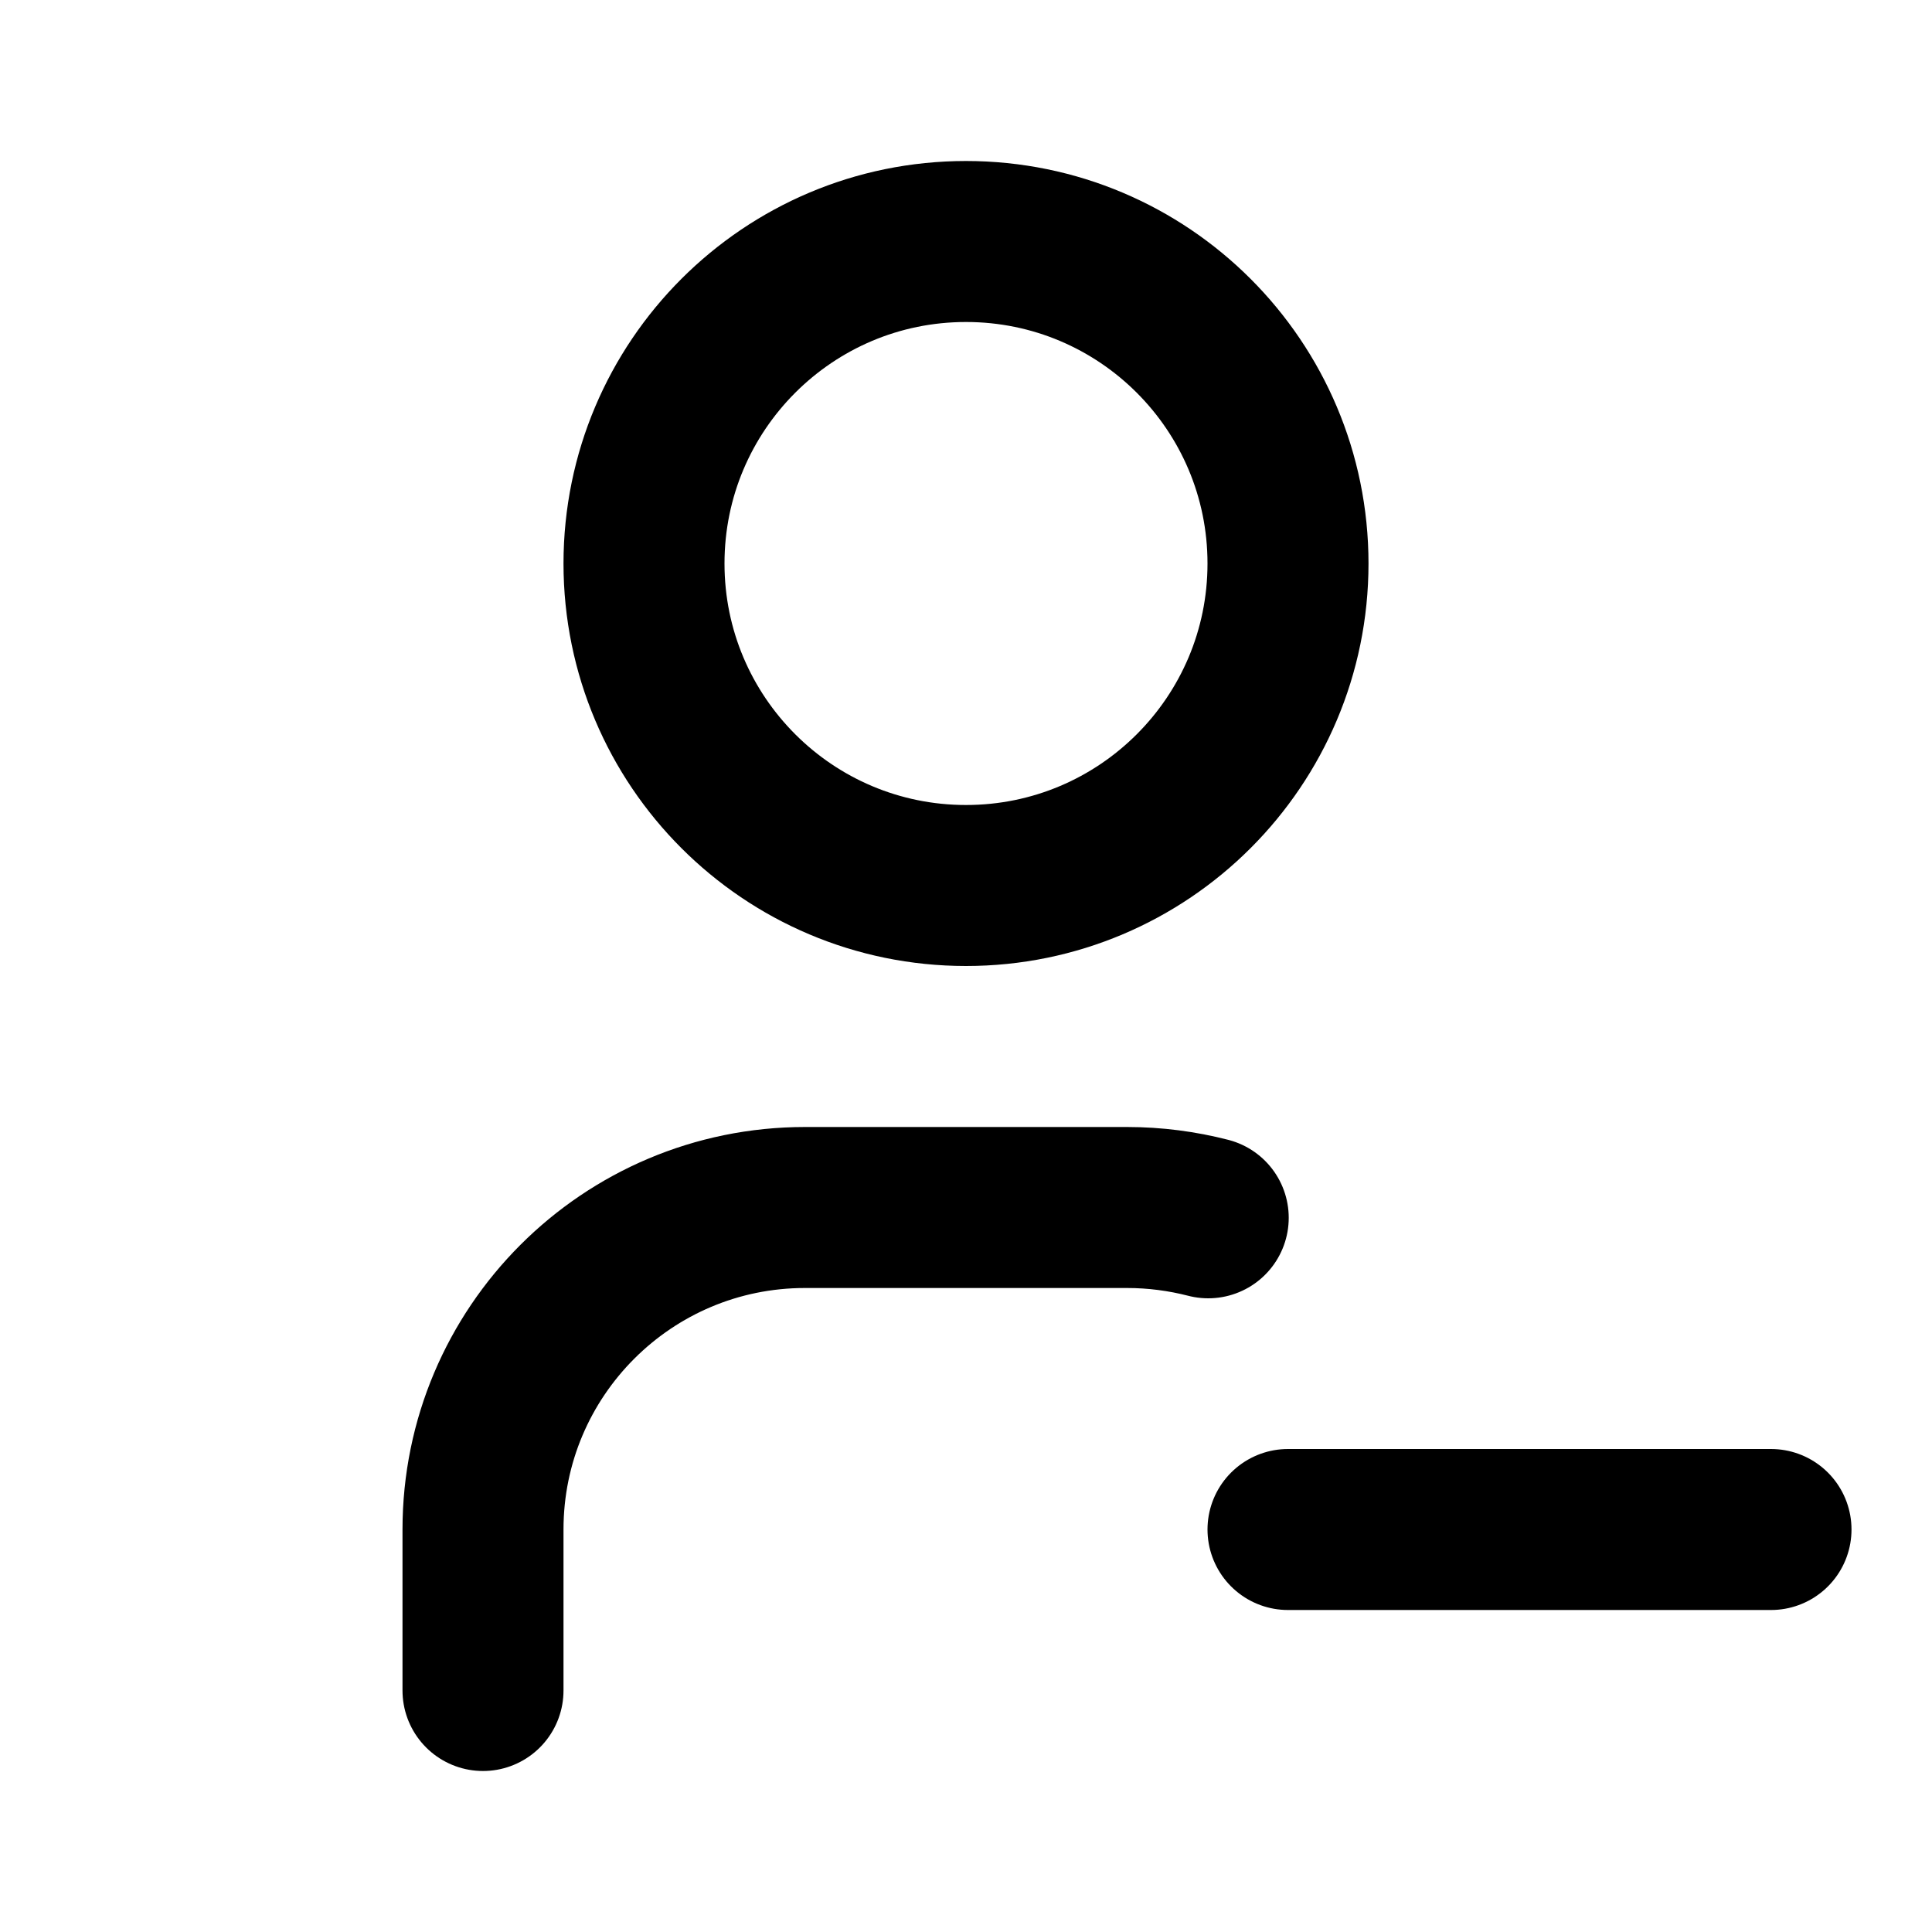
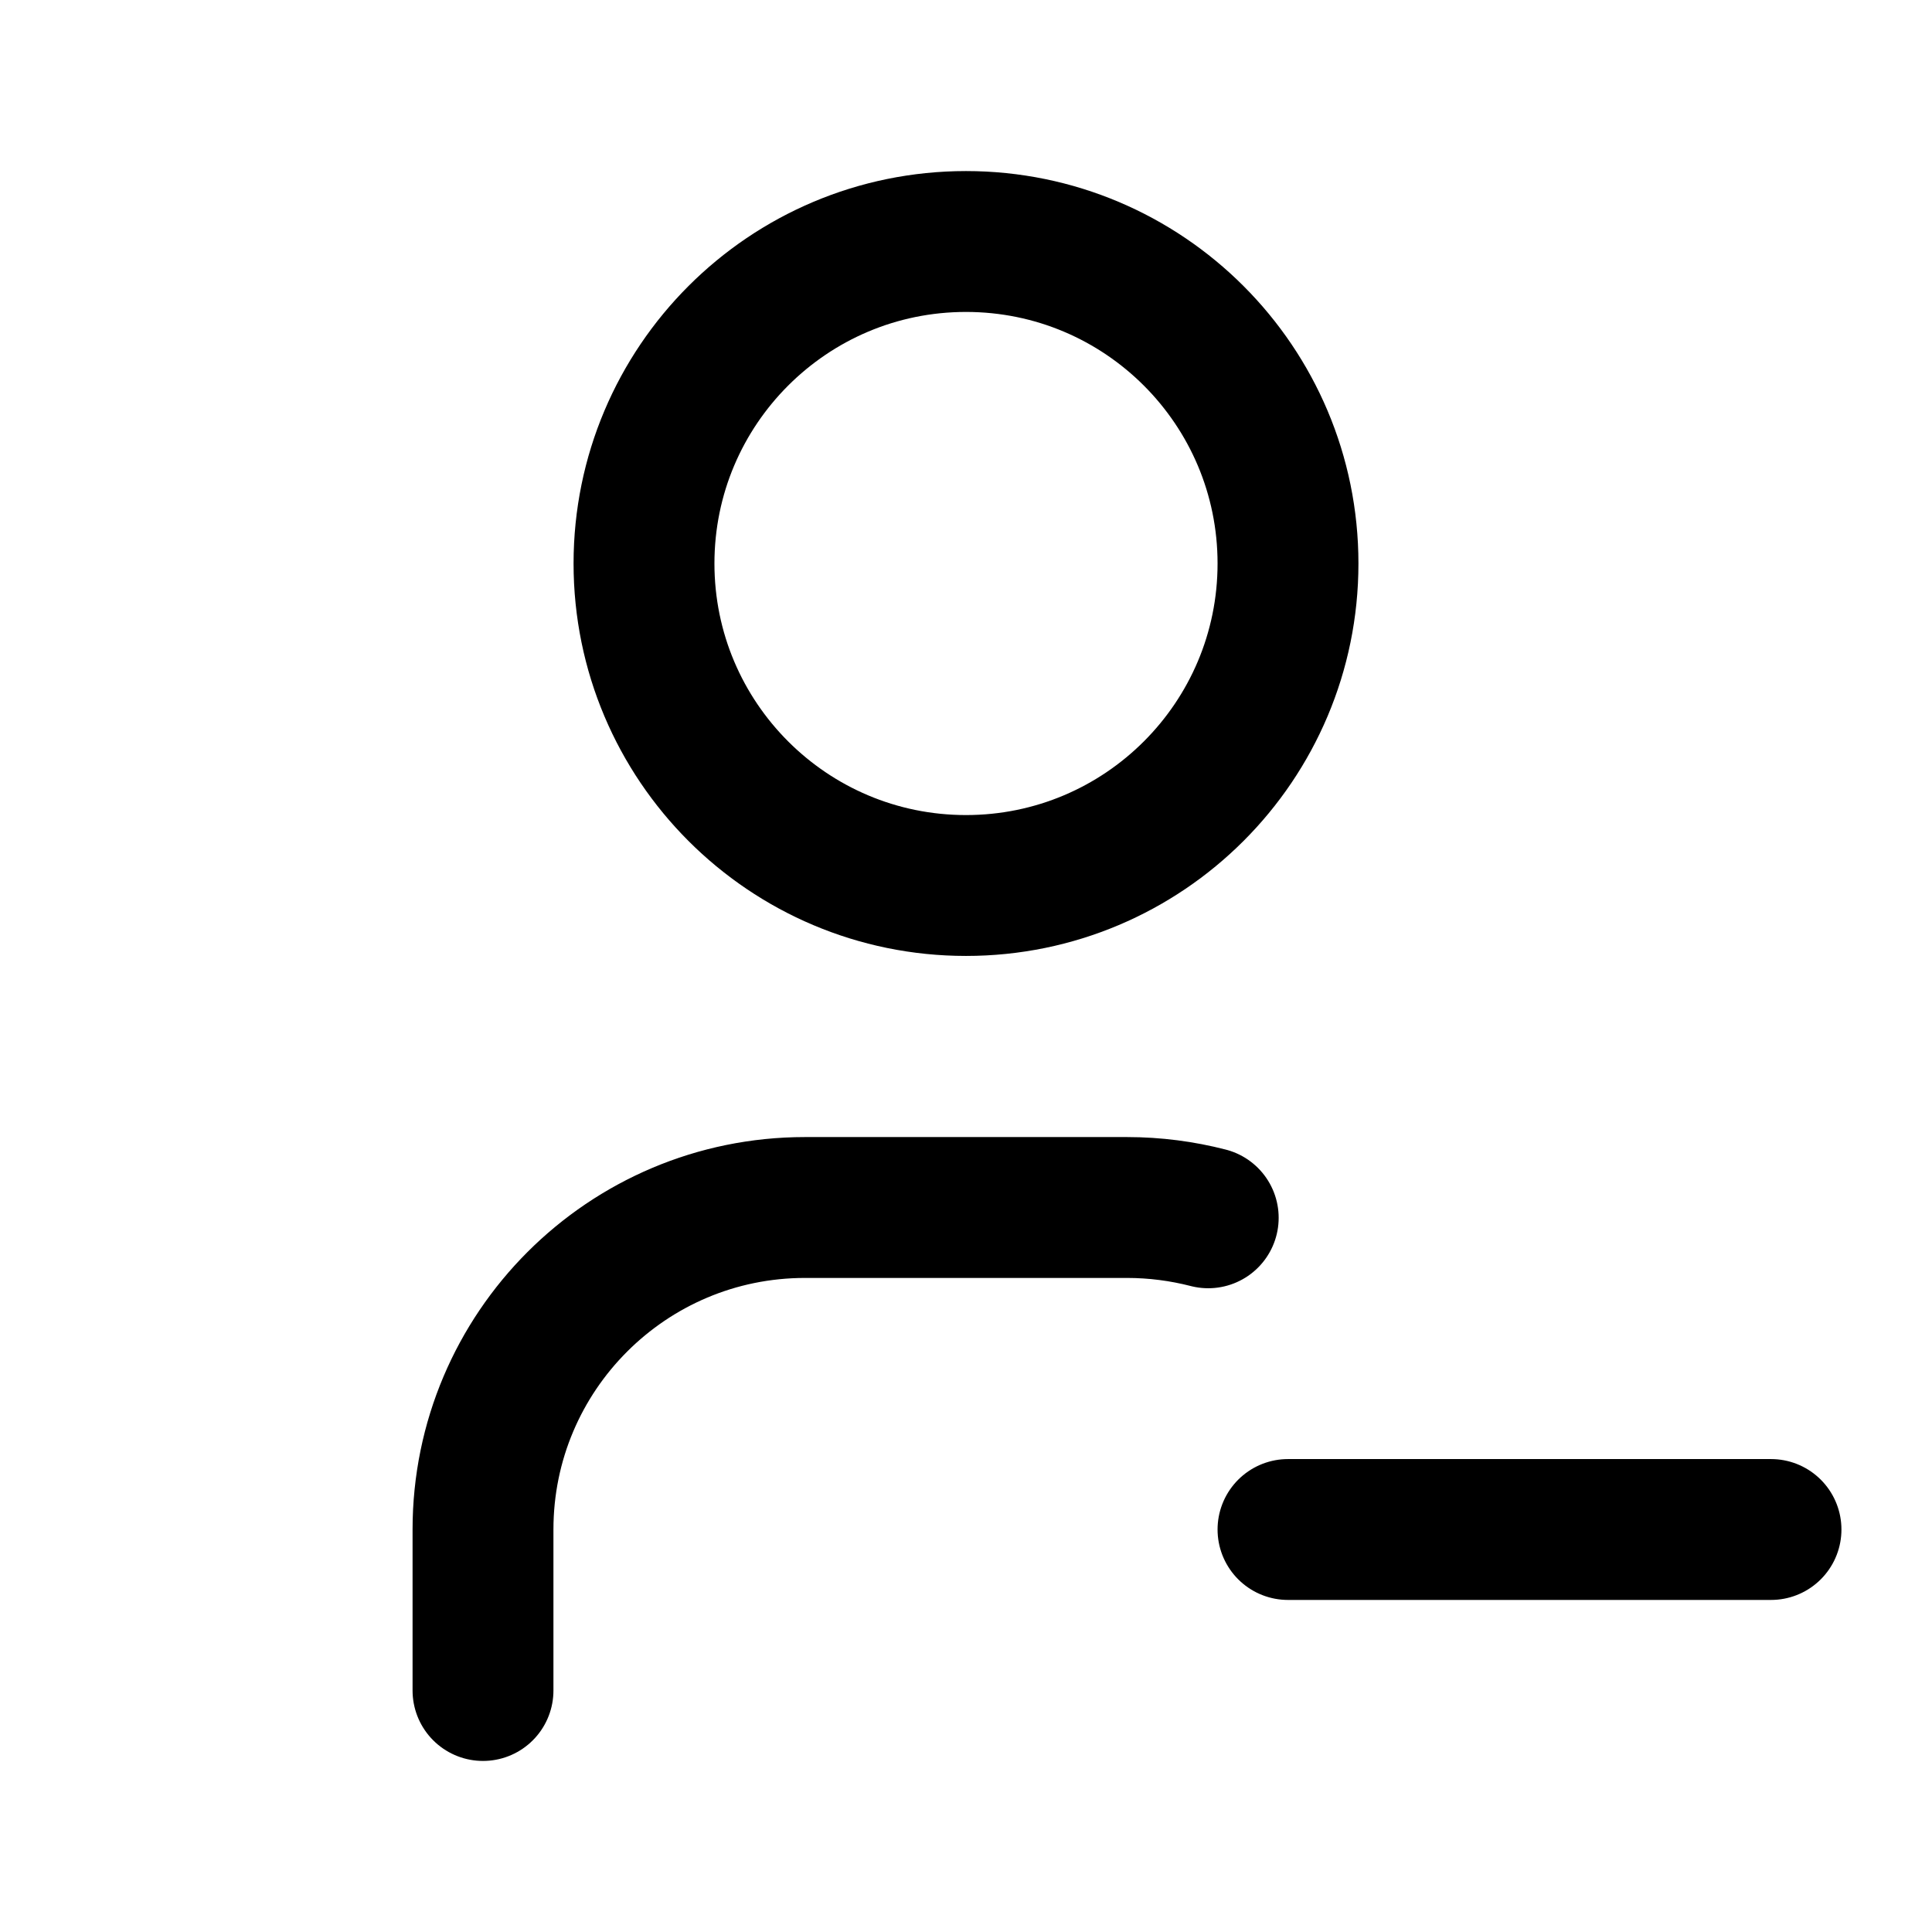
- <svg xmlns="http://www.w3.org/2000/svg" width="24" height="24" viewBox="0 0 24 24" fill="none" stroke="currentColor" stroke-width="2" stroke-linecap="round" stroke-linejoin="round" class="icon icon-tabler icons-tabler-outline icon-tabler-user-minus">
+ <svg xmlns="http://www.w3.org/2000/svg" width="24" height="24" viewBox="0 0 24 24" fill="none" stroke="currentColor" stroke-width="1.75" stroke-linecap="round" stroke-linejoin="round" class="icon icon-tabler icons-tabler-outline icon-tabler-user-minus">
  <path stroke="none" d="M0 0h24v24H0z" fill="none" />
  <path d="M8 7a4 4 0 1 0 8 0a4 4 0 0 0 -8 0" />
  <path d="M6 21v-2a4 4 0 0 1 4 -4h4c.348 0 .686 .045 1.009 .128" />
  <path d="M16 19h6" />
</svg>
